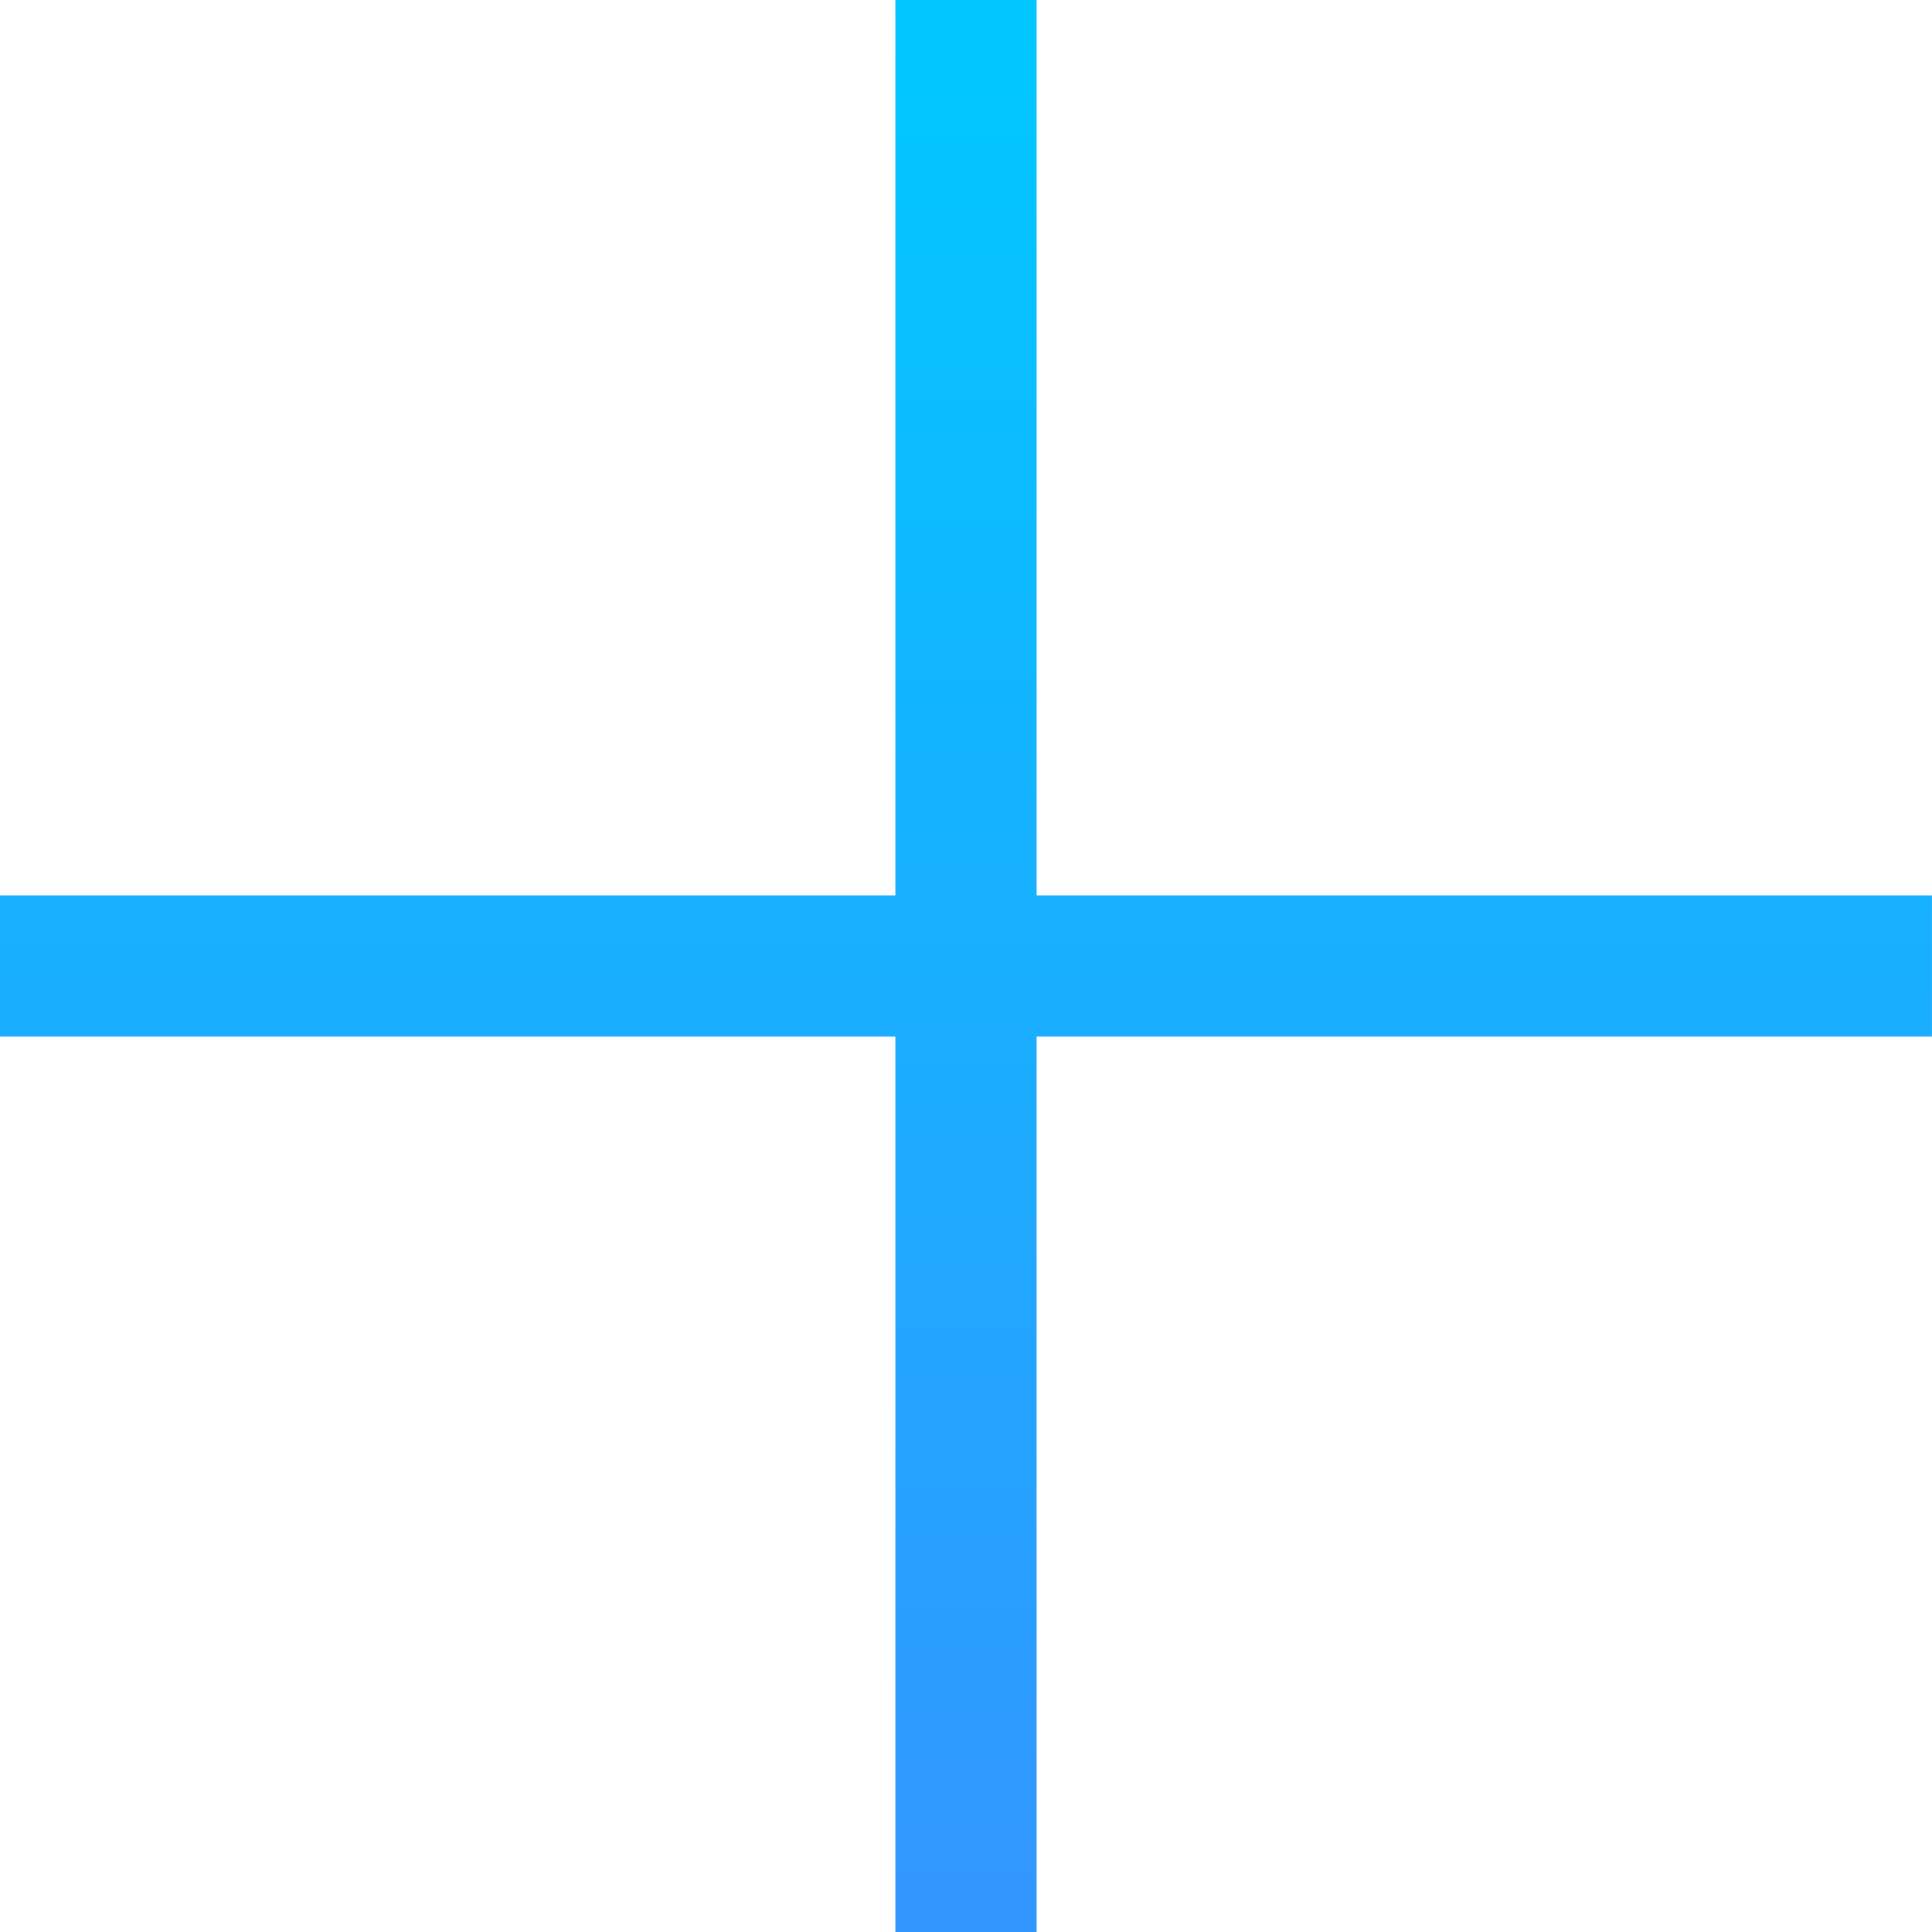
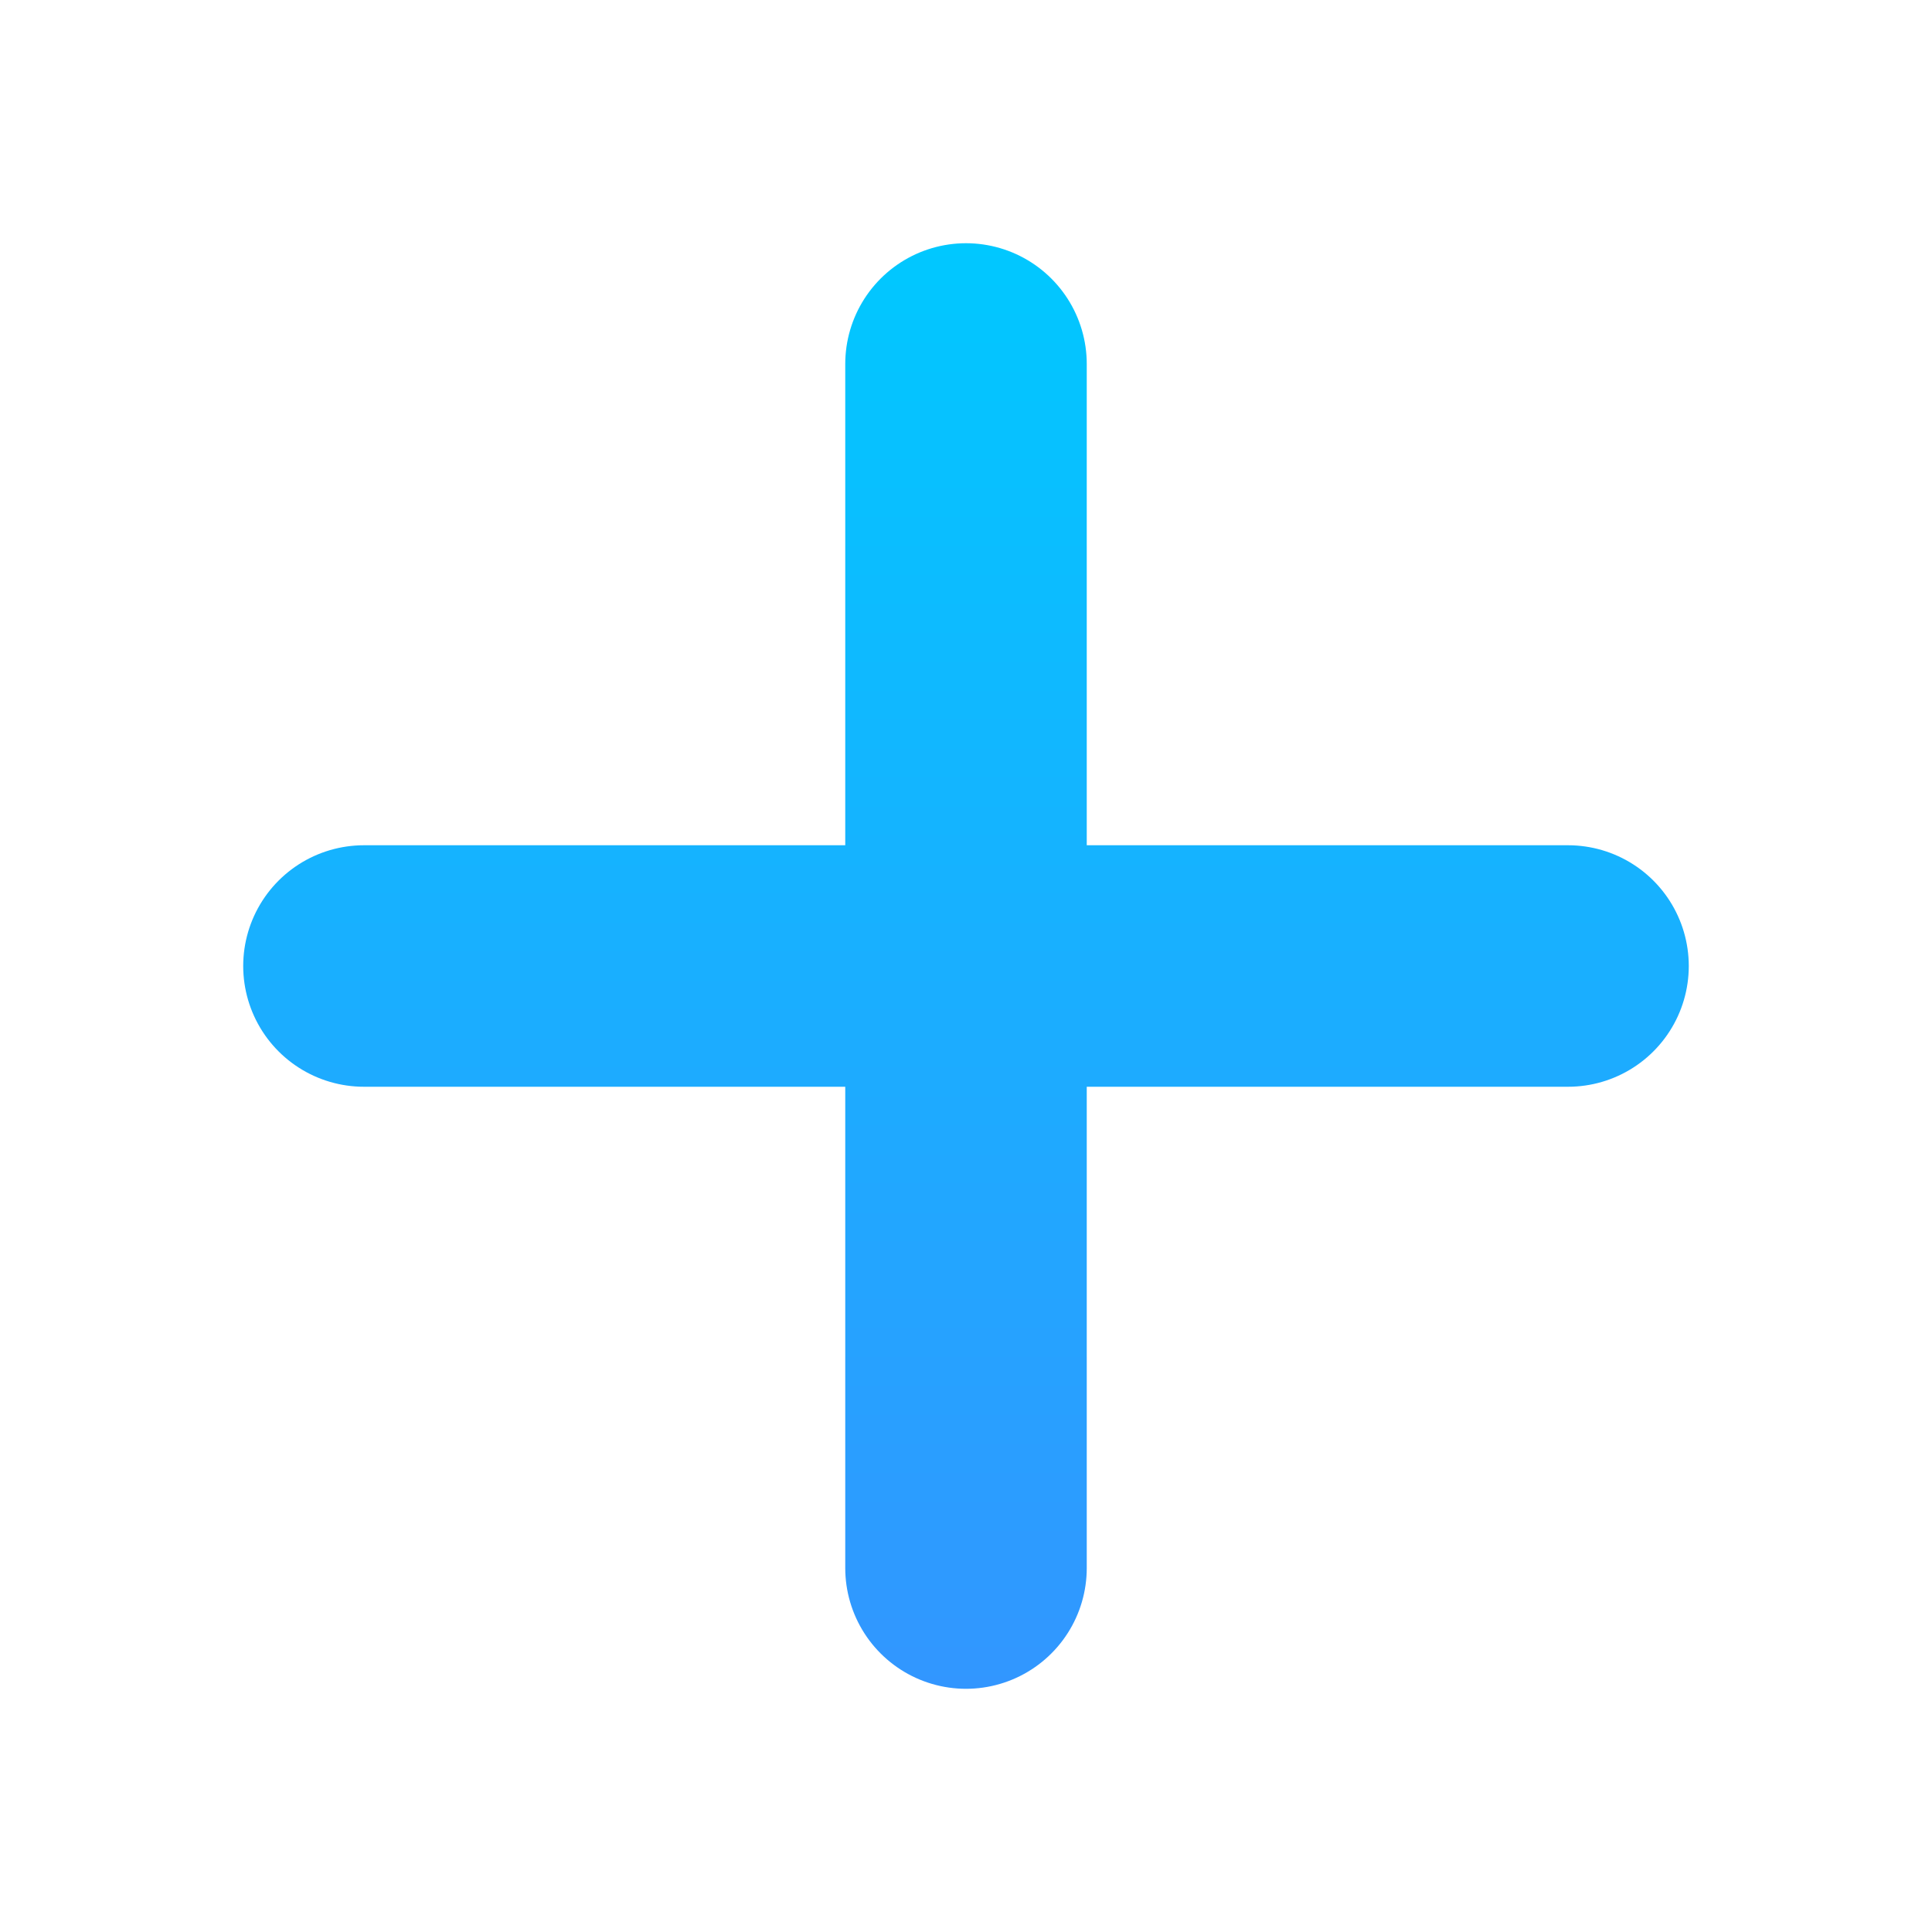
<svg xmlns="http://www.w3.org/2000/svg" xmlns:xlink="http://www.w3.org/1999/xlink" height="512" width="512" version="1.1" viewBox="0 0 512 512">
  <defs>
    <linearGradient id="linearGradient4160" y2="-1.254" gradientUnits="userSpaceOnUse" y1="512.84" x2="266.66" x1="266.66">
      <stop style="stop-color:#3296ff" offset="0" />
      <stop style="stop-color:#00c8ff" offset="1" />
    </linearGradient>
-     <linearGradient id="linearGradient4138" y2="-1.254" xlink:href="#linearGradient4160" gradientUnits="userSpaceOnUse" x2="266.66" gradientTransform="matrix(1.0008 0 0 .99593 -10.876 1.2488)" y1="512.84" x1="266.66" />
+     <linearGradient id="linearGradient4138" y2="-38.574" xlink:href="#linearGradient4160" gradientUnits="userSpaceOnUse" x2="266.66" gradientTransform="matrix(.65545 0 0 .65225 81.214 89.16)" y1="550.16" x1="266.66" />
+     <linearGradient id="linearGradient4150" x1="266.66" xlink:href="#linearGradient4160" gradientUnits="userSpaceOnUse" y1="550.16" gradientTransform="matrix(.65545 0 0 .65225 81.214 89.16)" x2="266.66" y2="-38.574" />
  </defs>
-   <path d="m256 0v512" style="stroke:url(#linearGradient4138);stroke-width:37.5;fill-opacity:0" />
-   <path d="m-0 256h511.99" style="stroke:url(#linearGradient4138);stroke-width:37.5;fill-opacity:0" />
+   <path style="fill-opacity:0;stroke:url(#linearGradient4150);stroke-linecap:round;stroke-width:64" d="m256 96.458v319.09" />
+   <path style="fill-opacity:0;stroke:url(#linearGradient4138);stroke-linecap:round;stroke-width:64" d="m96.453 256h319.09" />
</svg>
